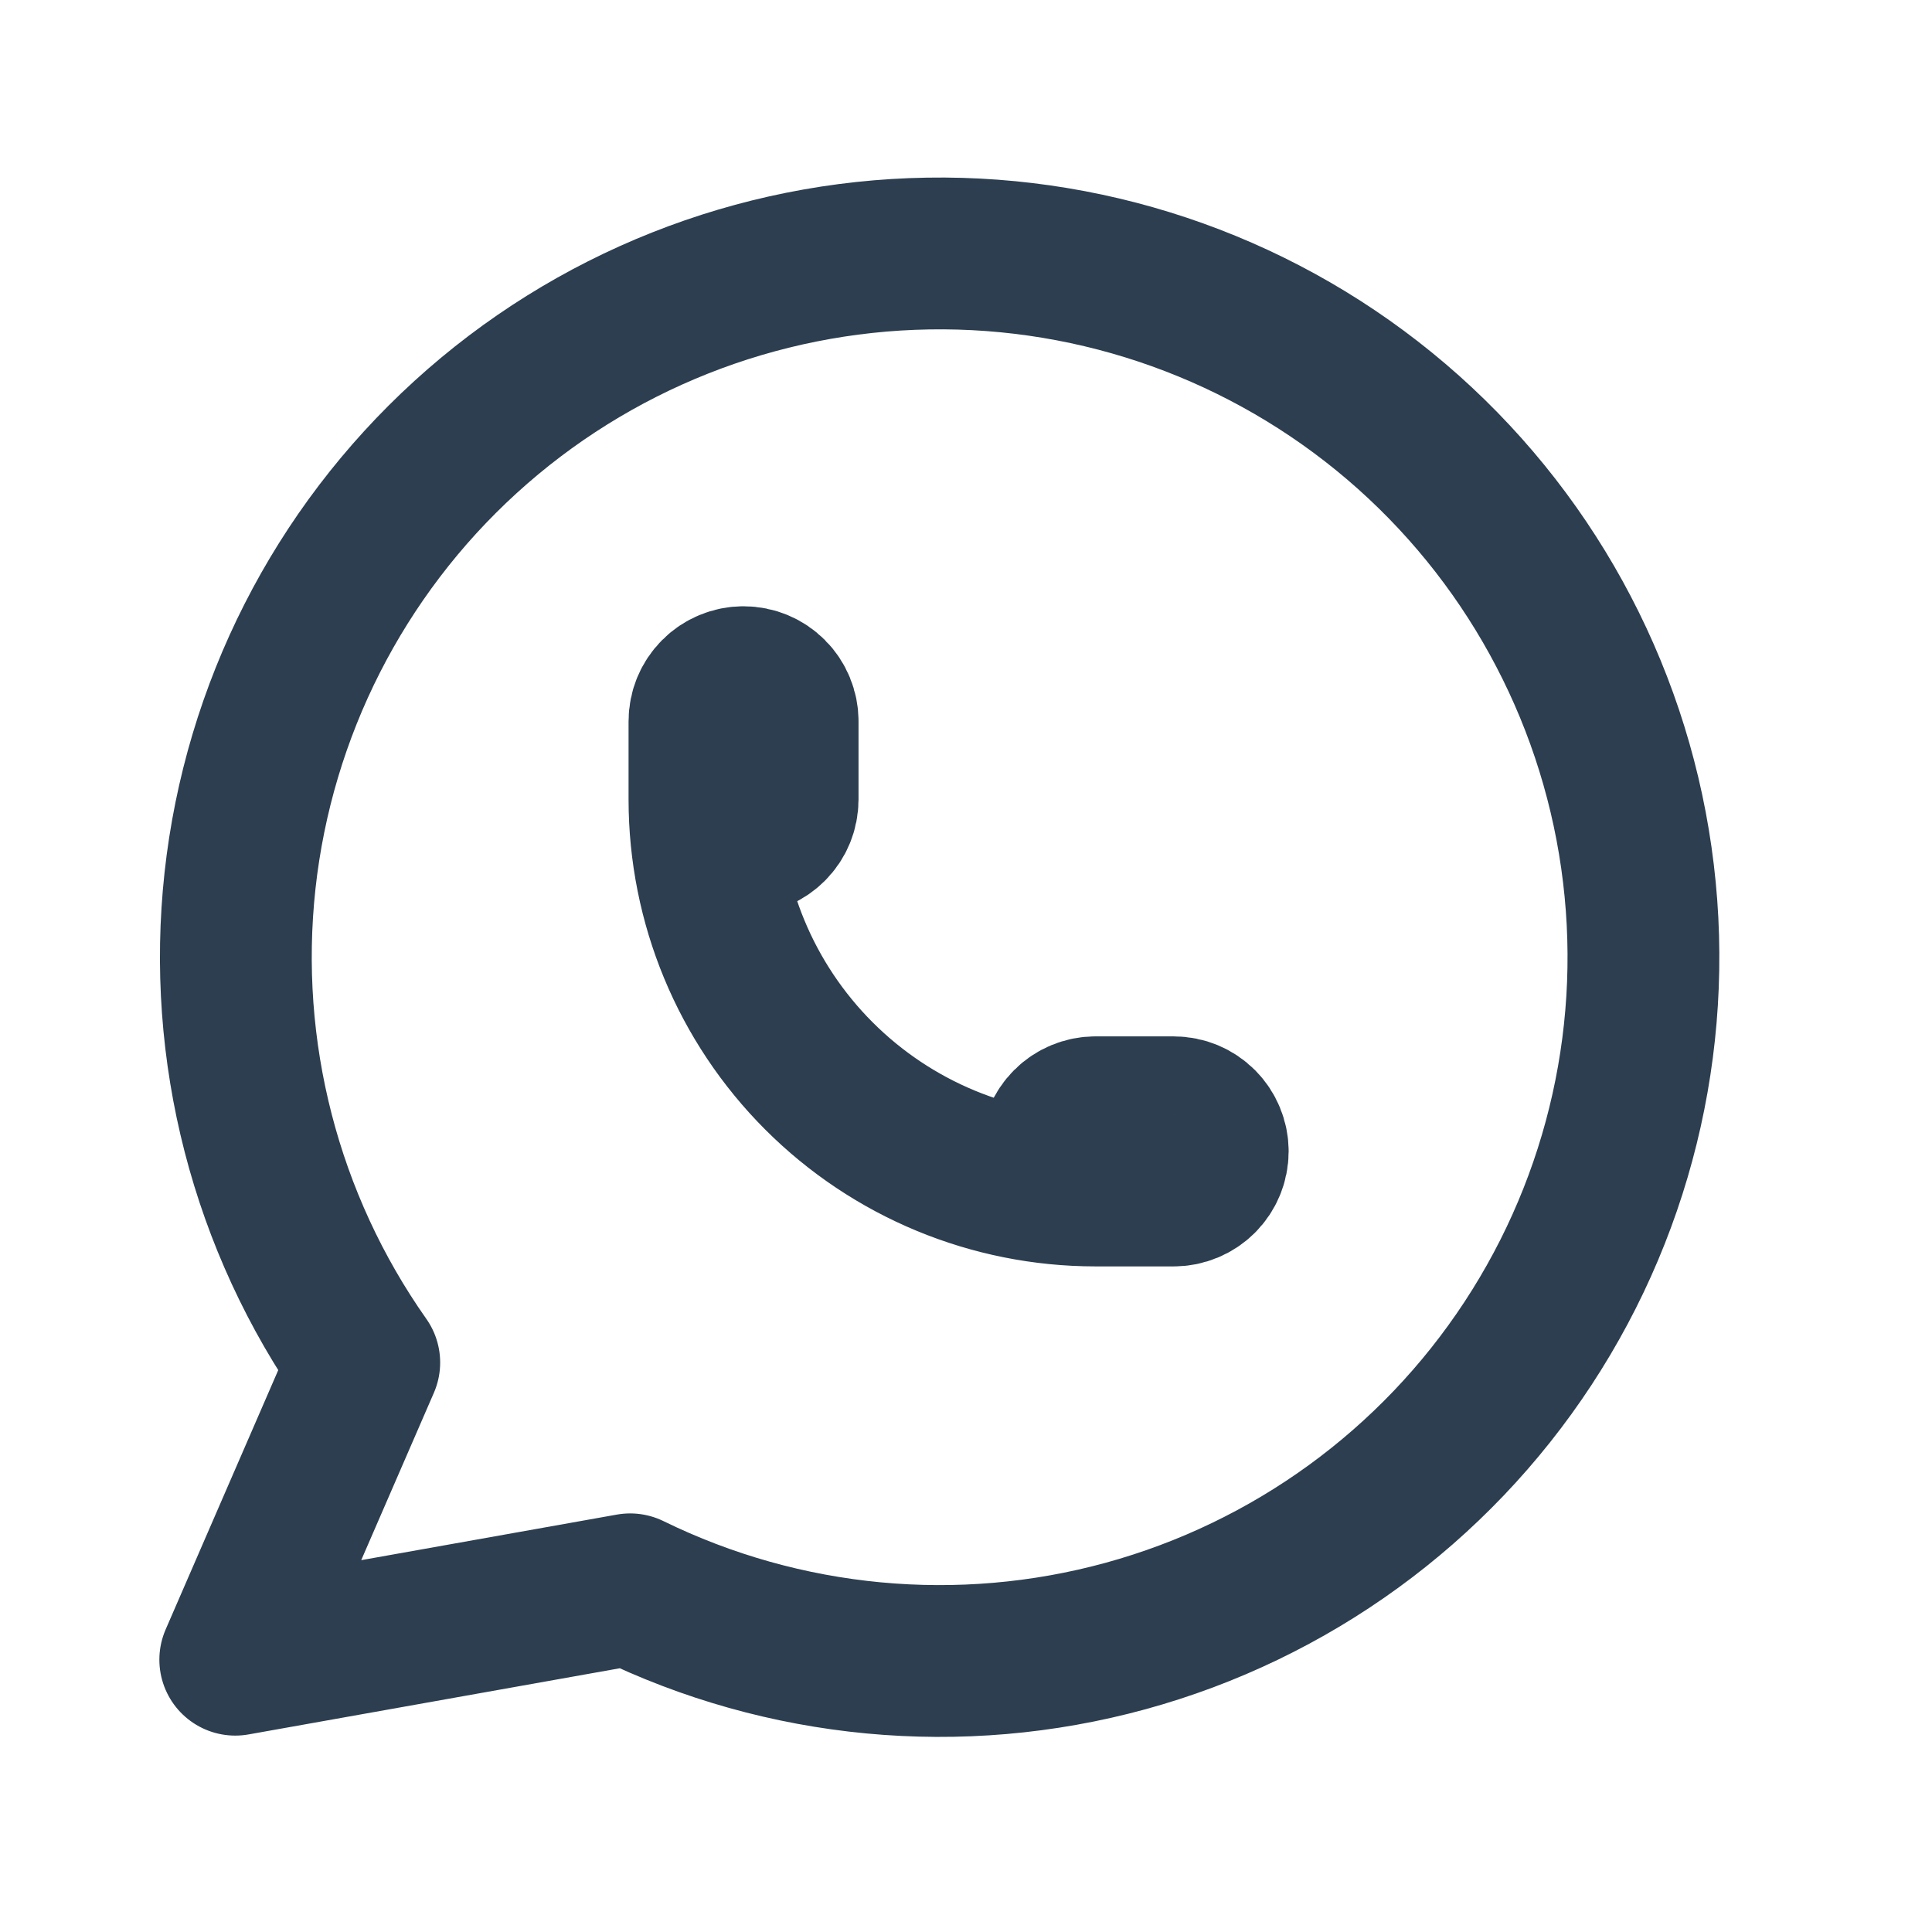
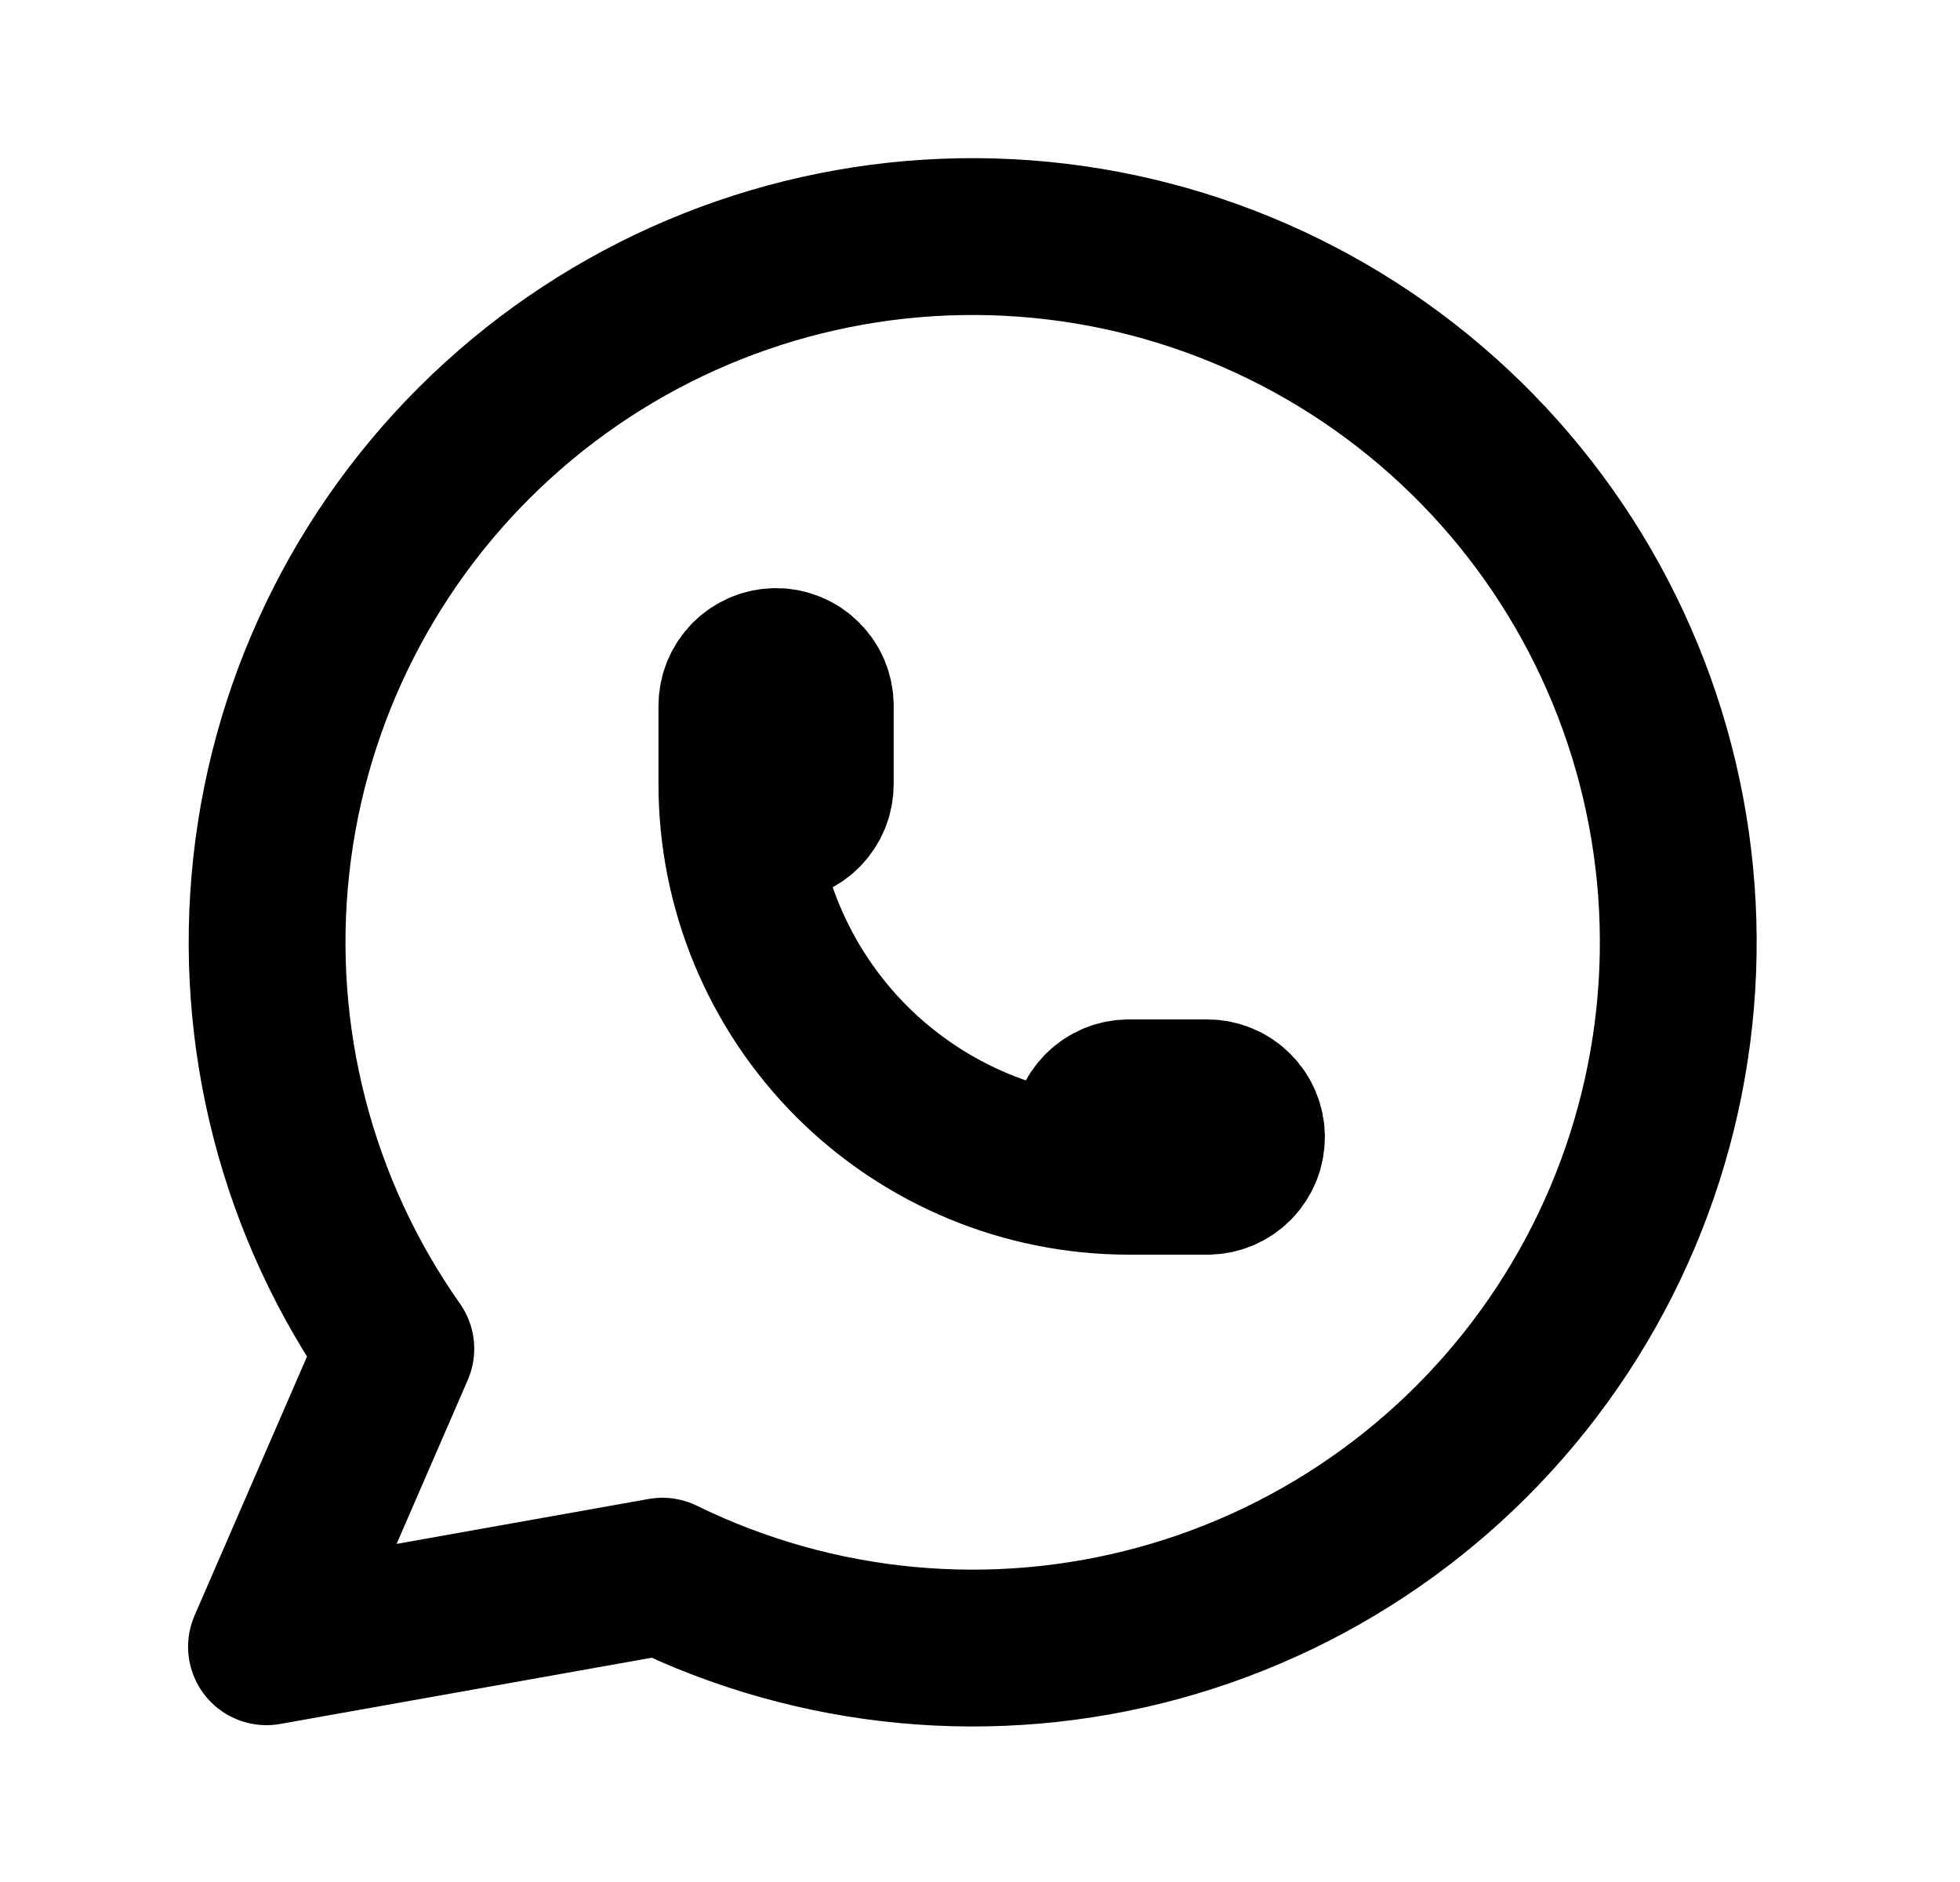
- <svg xmlns="http://www.w3.org/2000/svg" width="35" height="35" viewBox="0 0 35 35" fill="none">
-   <path d="M4.262 30.067L6.599 24.684C4.811 22.145 4.011 19.041 4.348 15.954C4.686 12.867 6.138 10.01 8.433 7.918C10.728 5.826 13.708 4.644 16.812 4.593C19.917 4.541 22.934 5.625 25.297 7.64C27.659 9.655 29.205 12.463 29.644 15.537C30.084 18.611 29.386 21.74 27.682 24.336C25.979 26.932 23.386 28.817 20.391 29.638C17.396 30.458 14.205 30.157 11.416 28.792L4.262 30.067" stroke="#2C3E50" stroke-width="2.75" stroke-linecap="round" stroke-linejoin="round" />
-   <path d="M12.762 14.483C12.762 14.671 12.836 14.852 12.969 14.984C13.102 15.117 13.282 15.192 13.47 15.192C13.658 15.192 13.838 15.117 13.971 14.984C14.104 14.852 14.178 14.671 14.178 14.483V13.067C14.178 12.879 14.104 12.699 13.971 12.566C13.838 12.433 13.658 12.358 13.47 12.358C13.282 12.358 13.102 12.433 12.969 12.566C12.836 12.699 12.762 12.879 12.762 13.067V14.483ZM12.762 14.483C12.762 16.362 13.508 18.164 14.836 19.492C16.165 20.821 17.966 21.567 19.845 21.567H21.262C21.45 21.567 21.63 21.492 21.763 21.359C21.895 21.227 21.97 21.046 21.97 20.858C21.97 20.671 21.895 20.491 21.763 20.358C21.63 20.225 21.45 20.15 21.262 20.15H19.845C19.657 20.15 19.477 20.225 19.344 20.358C19.211 20.491 19.137 20.671 19.137 20.858C19.137 21.046 19.211 21.227 19.344 21.359C19.477 21.492 19.657 21.567 19.845 21.567" stroke="#2C3E50" stroke-width="2.75" stroke-linecap="round" stroke-linejoin="round" />
+ <svg xmlns="http://www.w3.org/2000/svg" width="25" height="24" viewBox="0 0 25 24" fill="none">
+   <path d="M3.399 21L5.049 17.2C3.787 15.408 3.222 13.217 3.46 11.038C3.698 8.859 4.724 6.842 6.344 5.366C7.964 3.889 10.067 3.054 12.258 3.018C14.45 2.982 16.579 3.747 18.247 5.17C19.915 6.592 21.006 8.574 21.316 10.744C21.626 12.914 21.134 15.122 19.931 16.955C18.728 18.788 16.898 20.118 14.784 20.697C12.67 21.276 10.418 21.064 8.449 20.1L3.399 21" stroke="black" stroke-width="2" stroke-linecap="round" stroke-linejoin="round" />
+   <path d="M9.399 10C9.399 10.133 9.452 10.26 9.545 10.354C9.639 10.448 9.766 10.5 9.899 10.5C10.031 10.5 10.159 10.448 10.252 10.354C10.346 10.26 10.399 10.133 10.399 10V9C10.399 8.868 10.346 8.74 10.252 8.647C10.159 8.553 10.031 8.5 9.899 8.5C9.766 8.5 9.639 8.553 9.545 8.647C9.452 8.74 9.399 8.868 9.399 9V10ZM9.399 10C9.399 11.326 9.926 12.598 10.863 13.536C11.801 14.473 13.073 15 14.399 15H15.399C15.531 15 15.659 14.948 15.752 14.854C15.846 14.76 15.899 14.633 15.899 14.5C15.899 14.368 15.846 14.241 15.752 14.147C15.659 14.053 15.531 14 15.399 14H14.399C14.266 14 14.139 14.053 14.045 14.147C13.952 14.241 13.899 14.368 13.899 14.5C13.899 14.633 13.952 14.76 14.045 14.854C14.139 14.948 14.266 15 14.399 15" stroke="black" stroke-width="2" stroke-linecap="round" stroke-linejoin="round" />
</svg>
